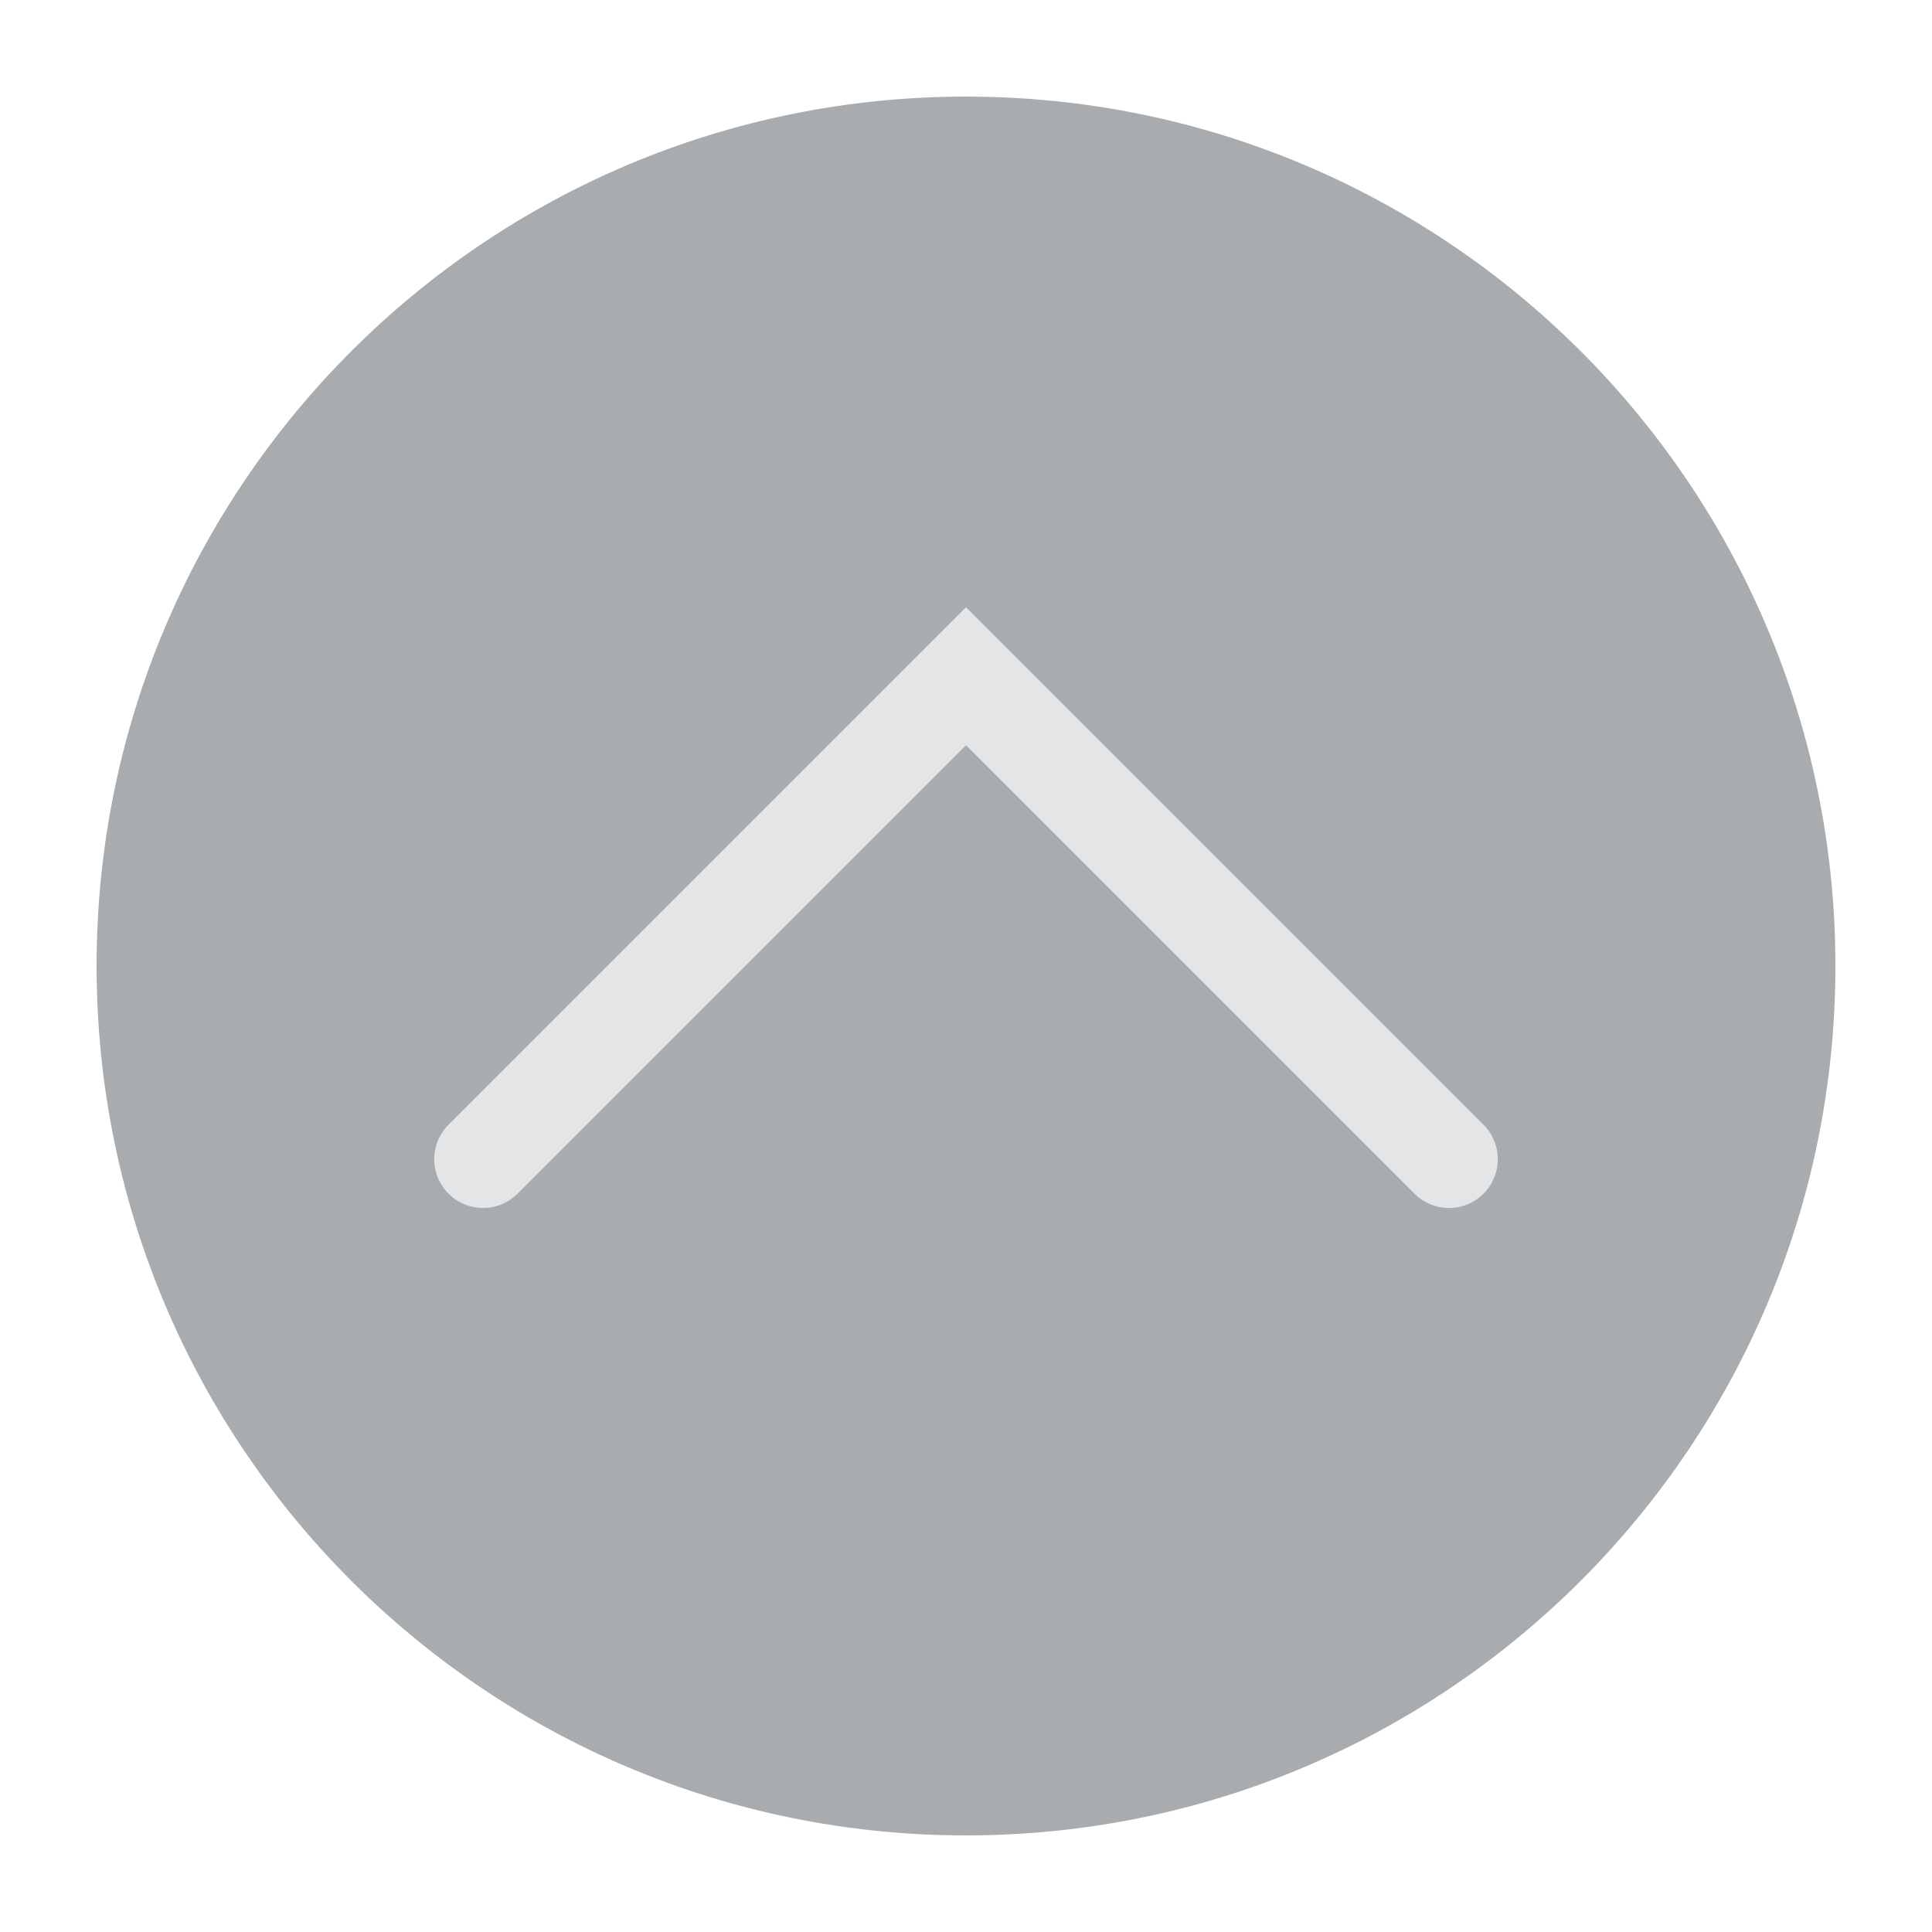
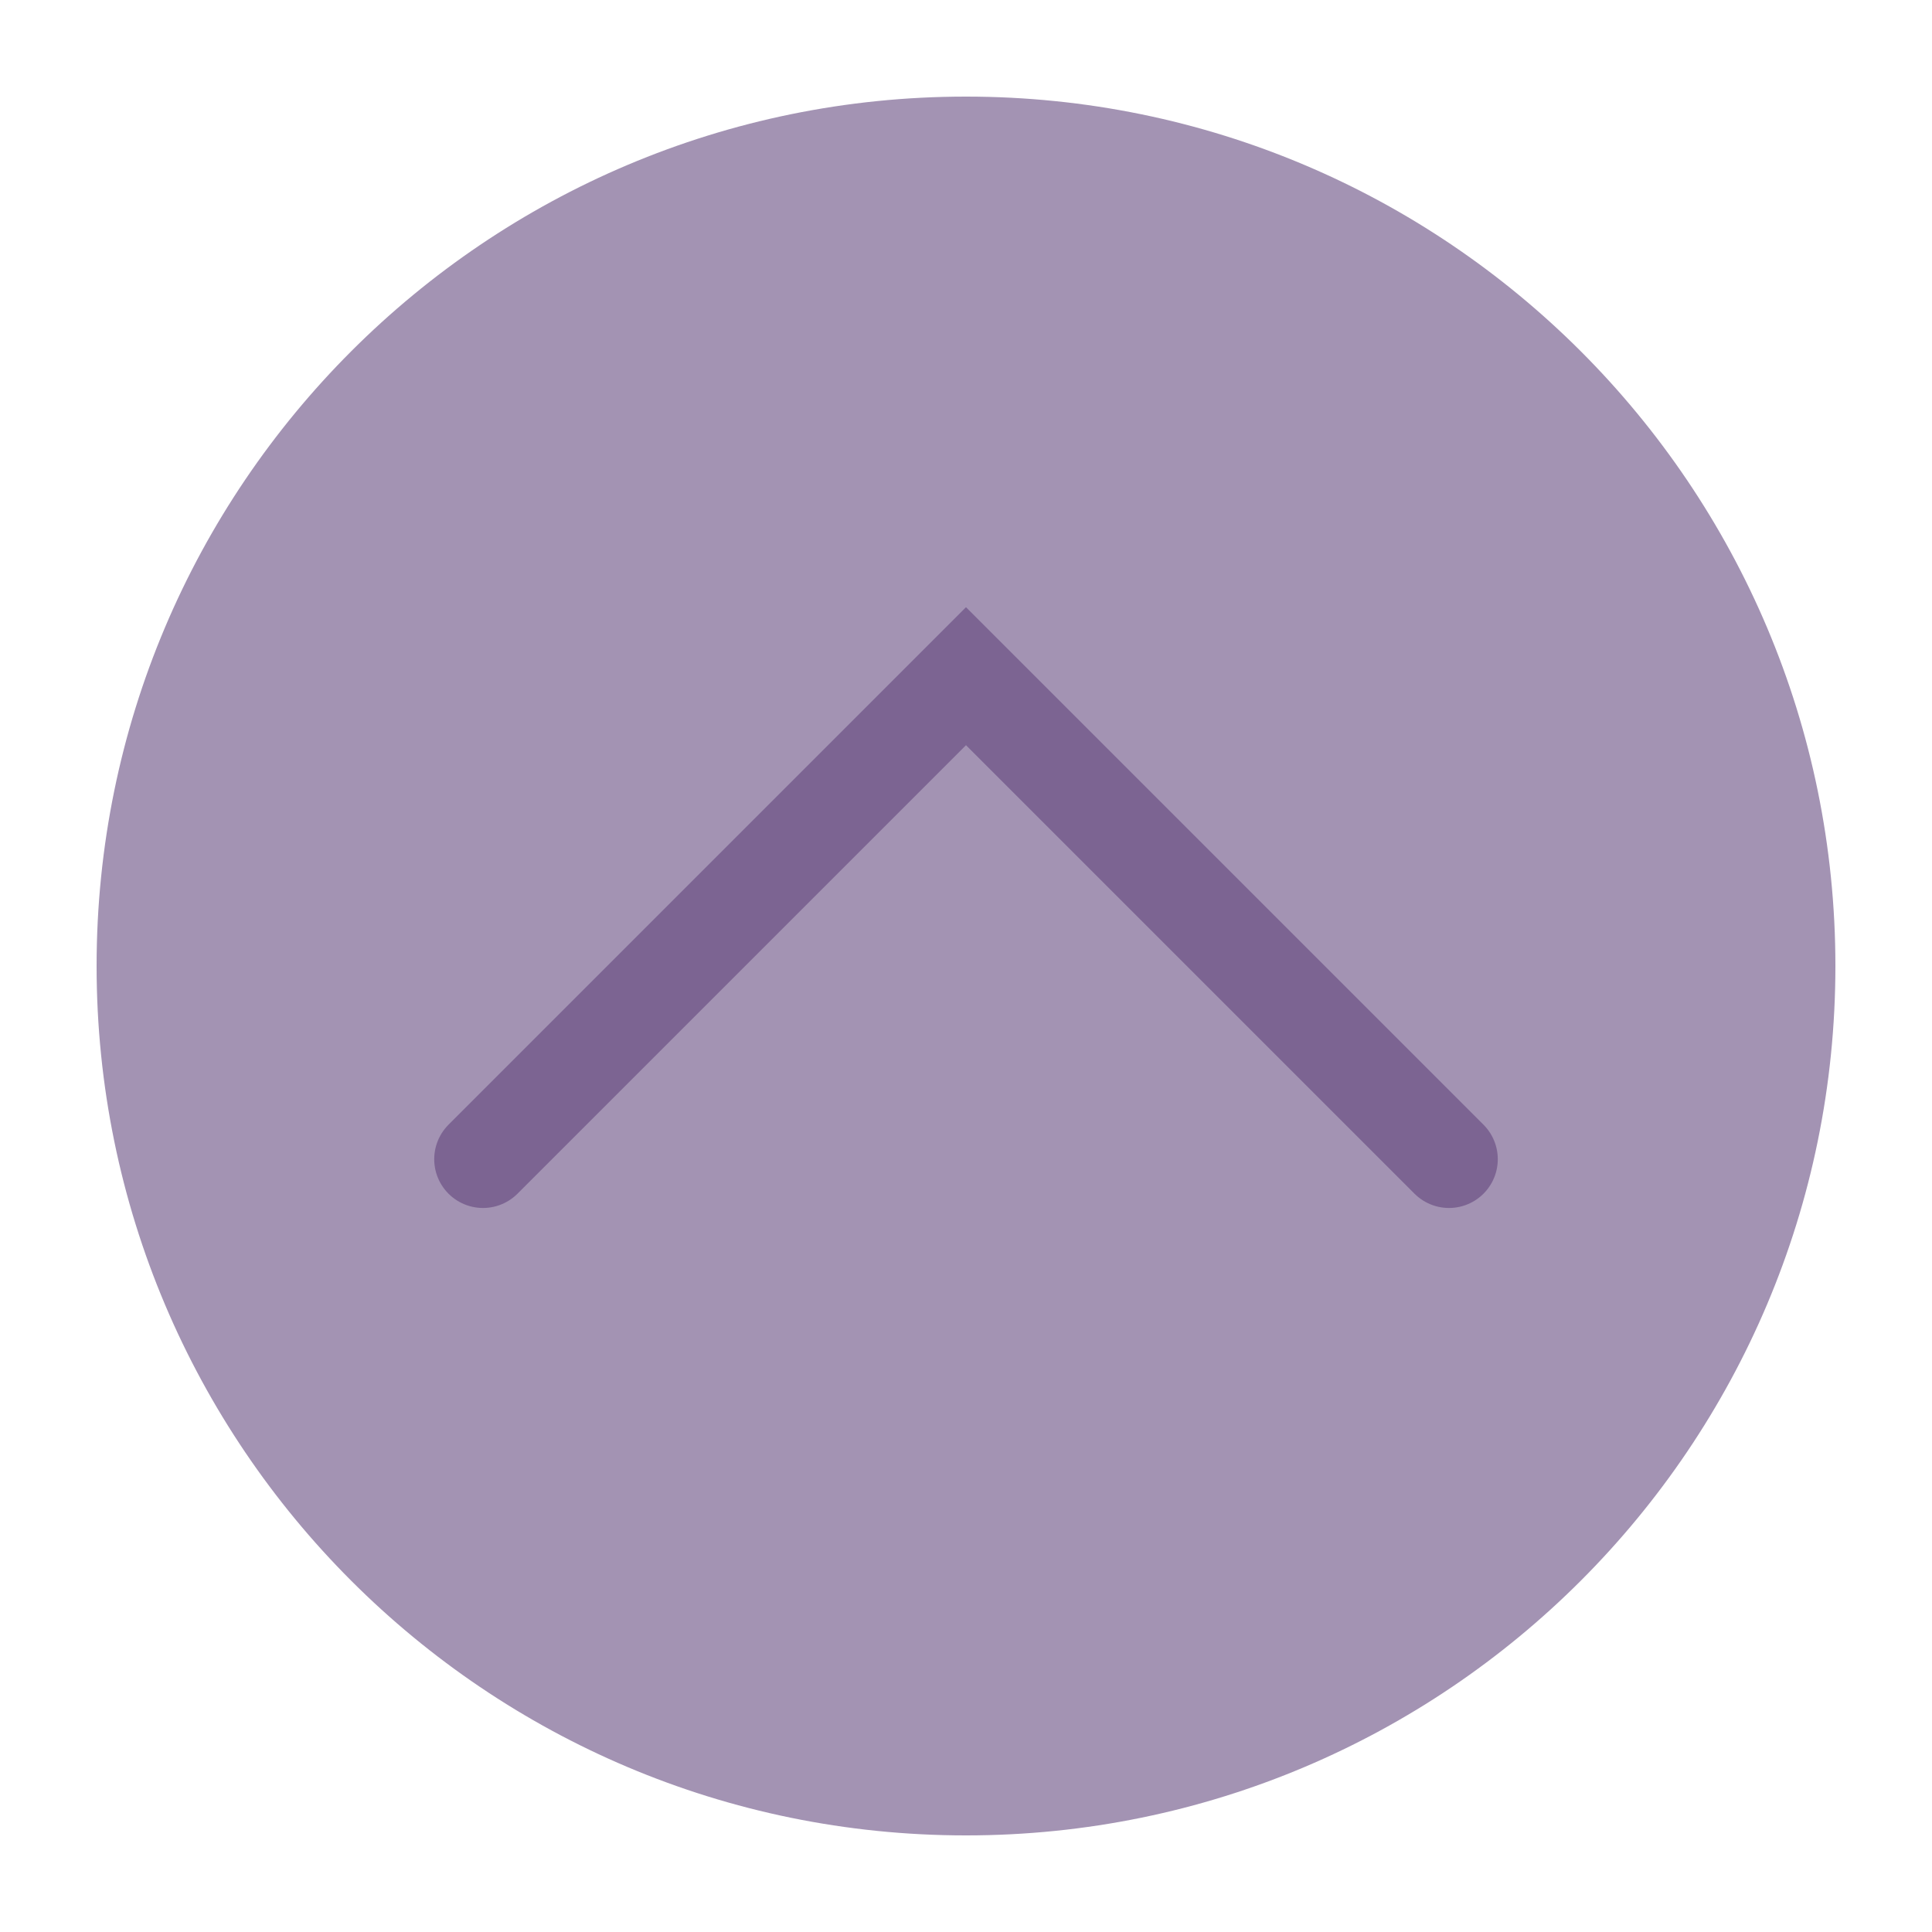
<svg xmlns="http://www.w3.org/2000/svg" viewBox="0 0 50 50" version="1.2" baseProfile="tiny">
  <defs>
</defs>
  <g fill="none" stroke="black" stroke-width="1" fill-rule="evenodd" stroke-linecap="square" stroke-linejoin="bevel">
-     <g fill="#a9acae" fill-opacity="1" stroke="none" transform="matrix(2.5,0,0,2.5,2.5,2.5)" font-family="IBM Plex Sans" font-size="12" font-weight="400" font-style="normal">
+     <g fill="#a393b3" fill-opacity="1" stroke="none" transform="matrix(2.5,0,0,2.5,2.5,2.5)" font-family="IBM Plex Sans" font-size="12" font-weight="400" font-style="normal">
      <circle cx="9" cy="9" r="9" />
    </g>
-     <g fill="none" stroke="#e3e5e7" stroke-opacity="1" stroke-width="1.01" stroke-linecap="round" stroke-linejoin="miter" stroke-miterlimit="2" transform="matrix(2.5,0,0,2.5,2.5,2.5)" font-family="IBM Plex Sans" font-size="12" font-weight="400" font-style="normal">
+     <g fill="none" stroke="#7c6492" stroke-opacity="1" stroke-width="1.01" stroke-linecap="round" stroke-linejoin="miter" stroke-miterlimit="2" transform="matrix(2.5,0,0,2.5,2.5,2.5)" font-family="IBM Plex Sans" font-size="12" font-weight="400" font-style="normal">
      <polyline fill="none" vector-effect="none" points="4,11 9,6 14,11 " />
    </g>
    <g fill="none" stroke="#000000" stroke-opacity="1" stroke-width="1" stroke-linecap="square" stroke-linejoin="bevel" transform="matrix(1,0,0,1,0,0)" font-family="IBM Plex Sans" font-size="12" font-weight="400" font-style="normal">
</g>
  </g>
</svg>
